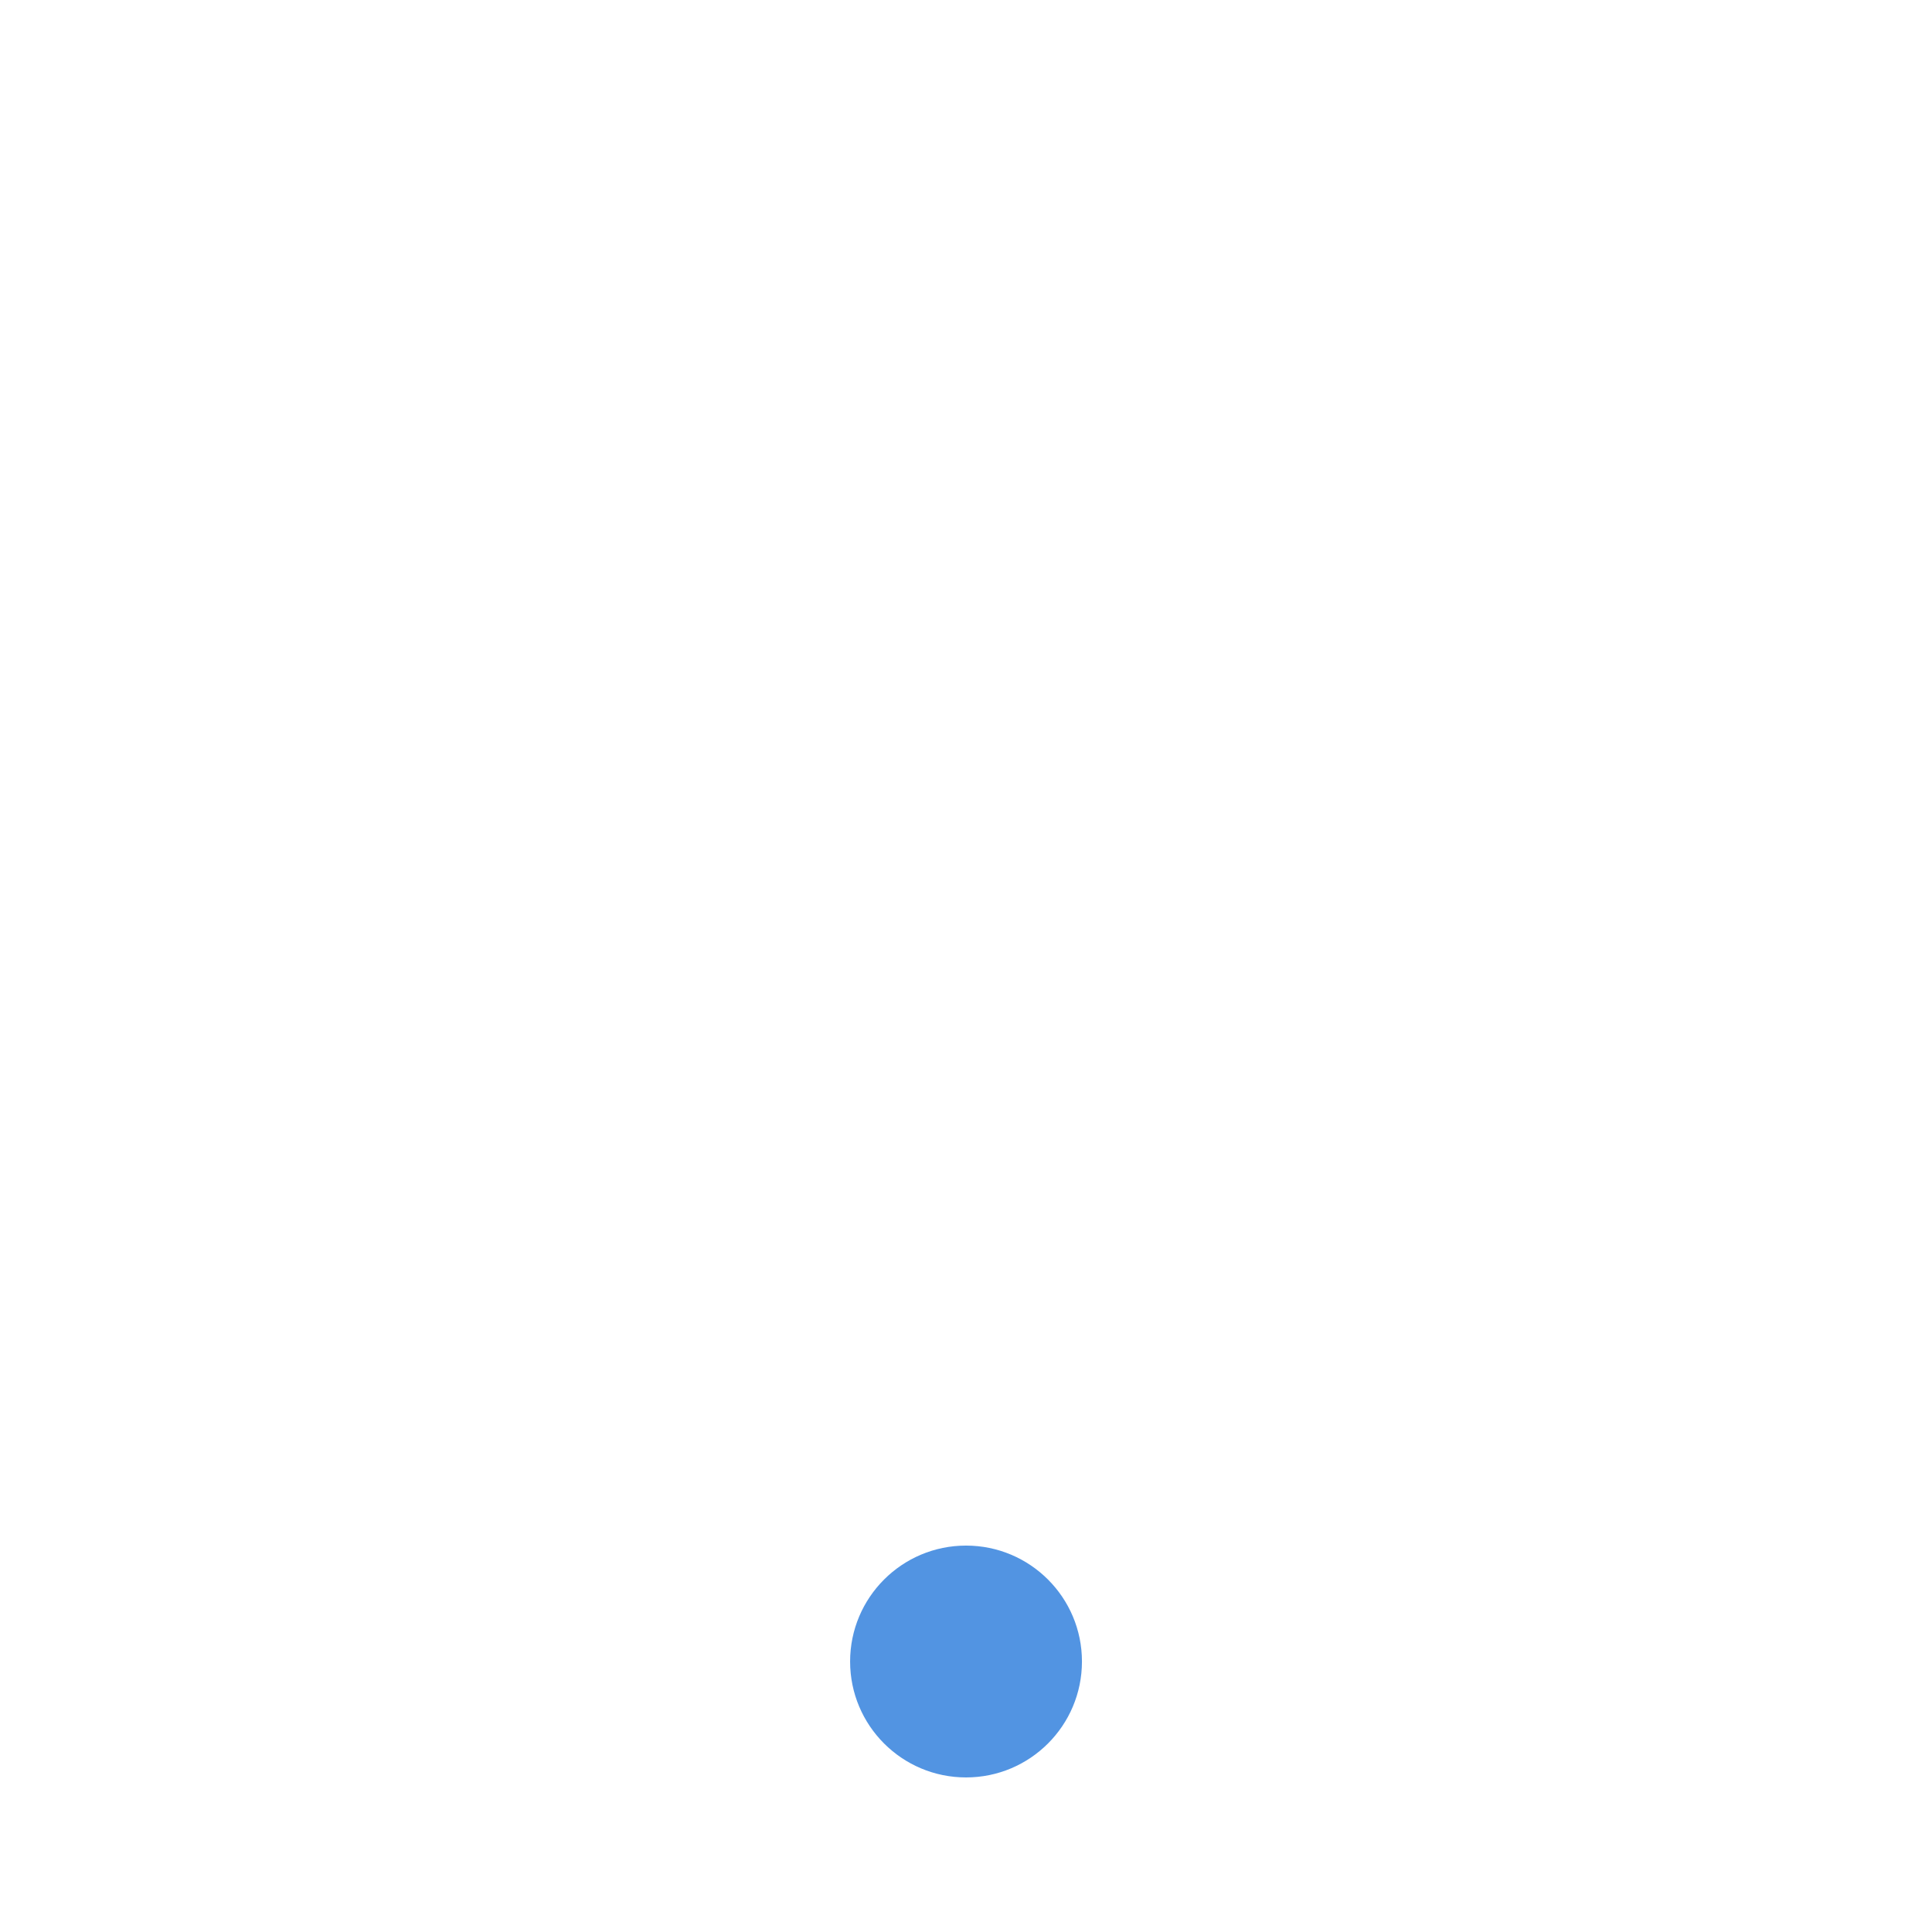
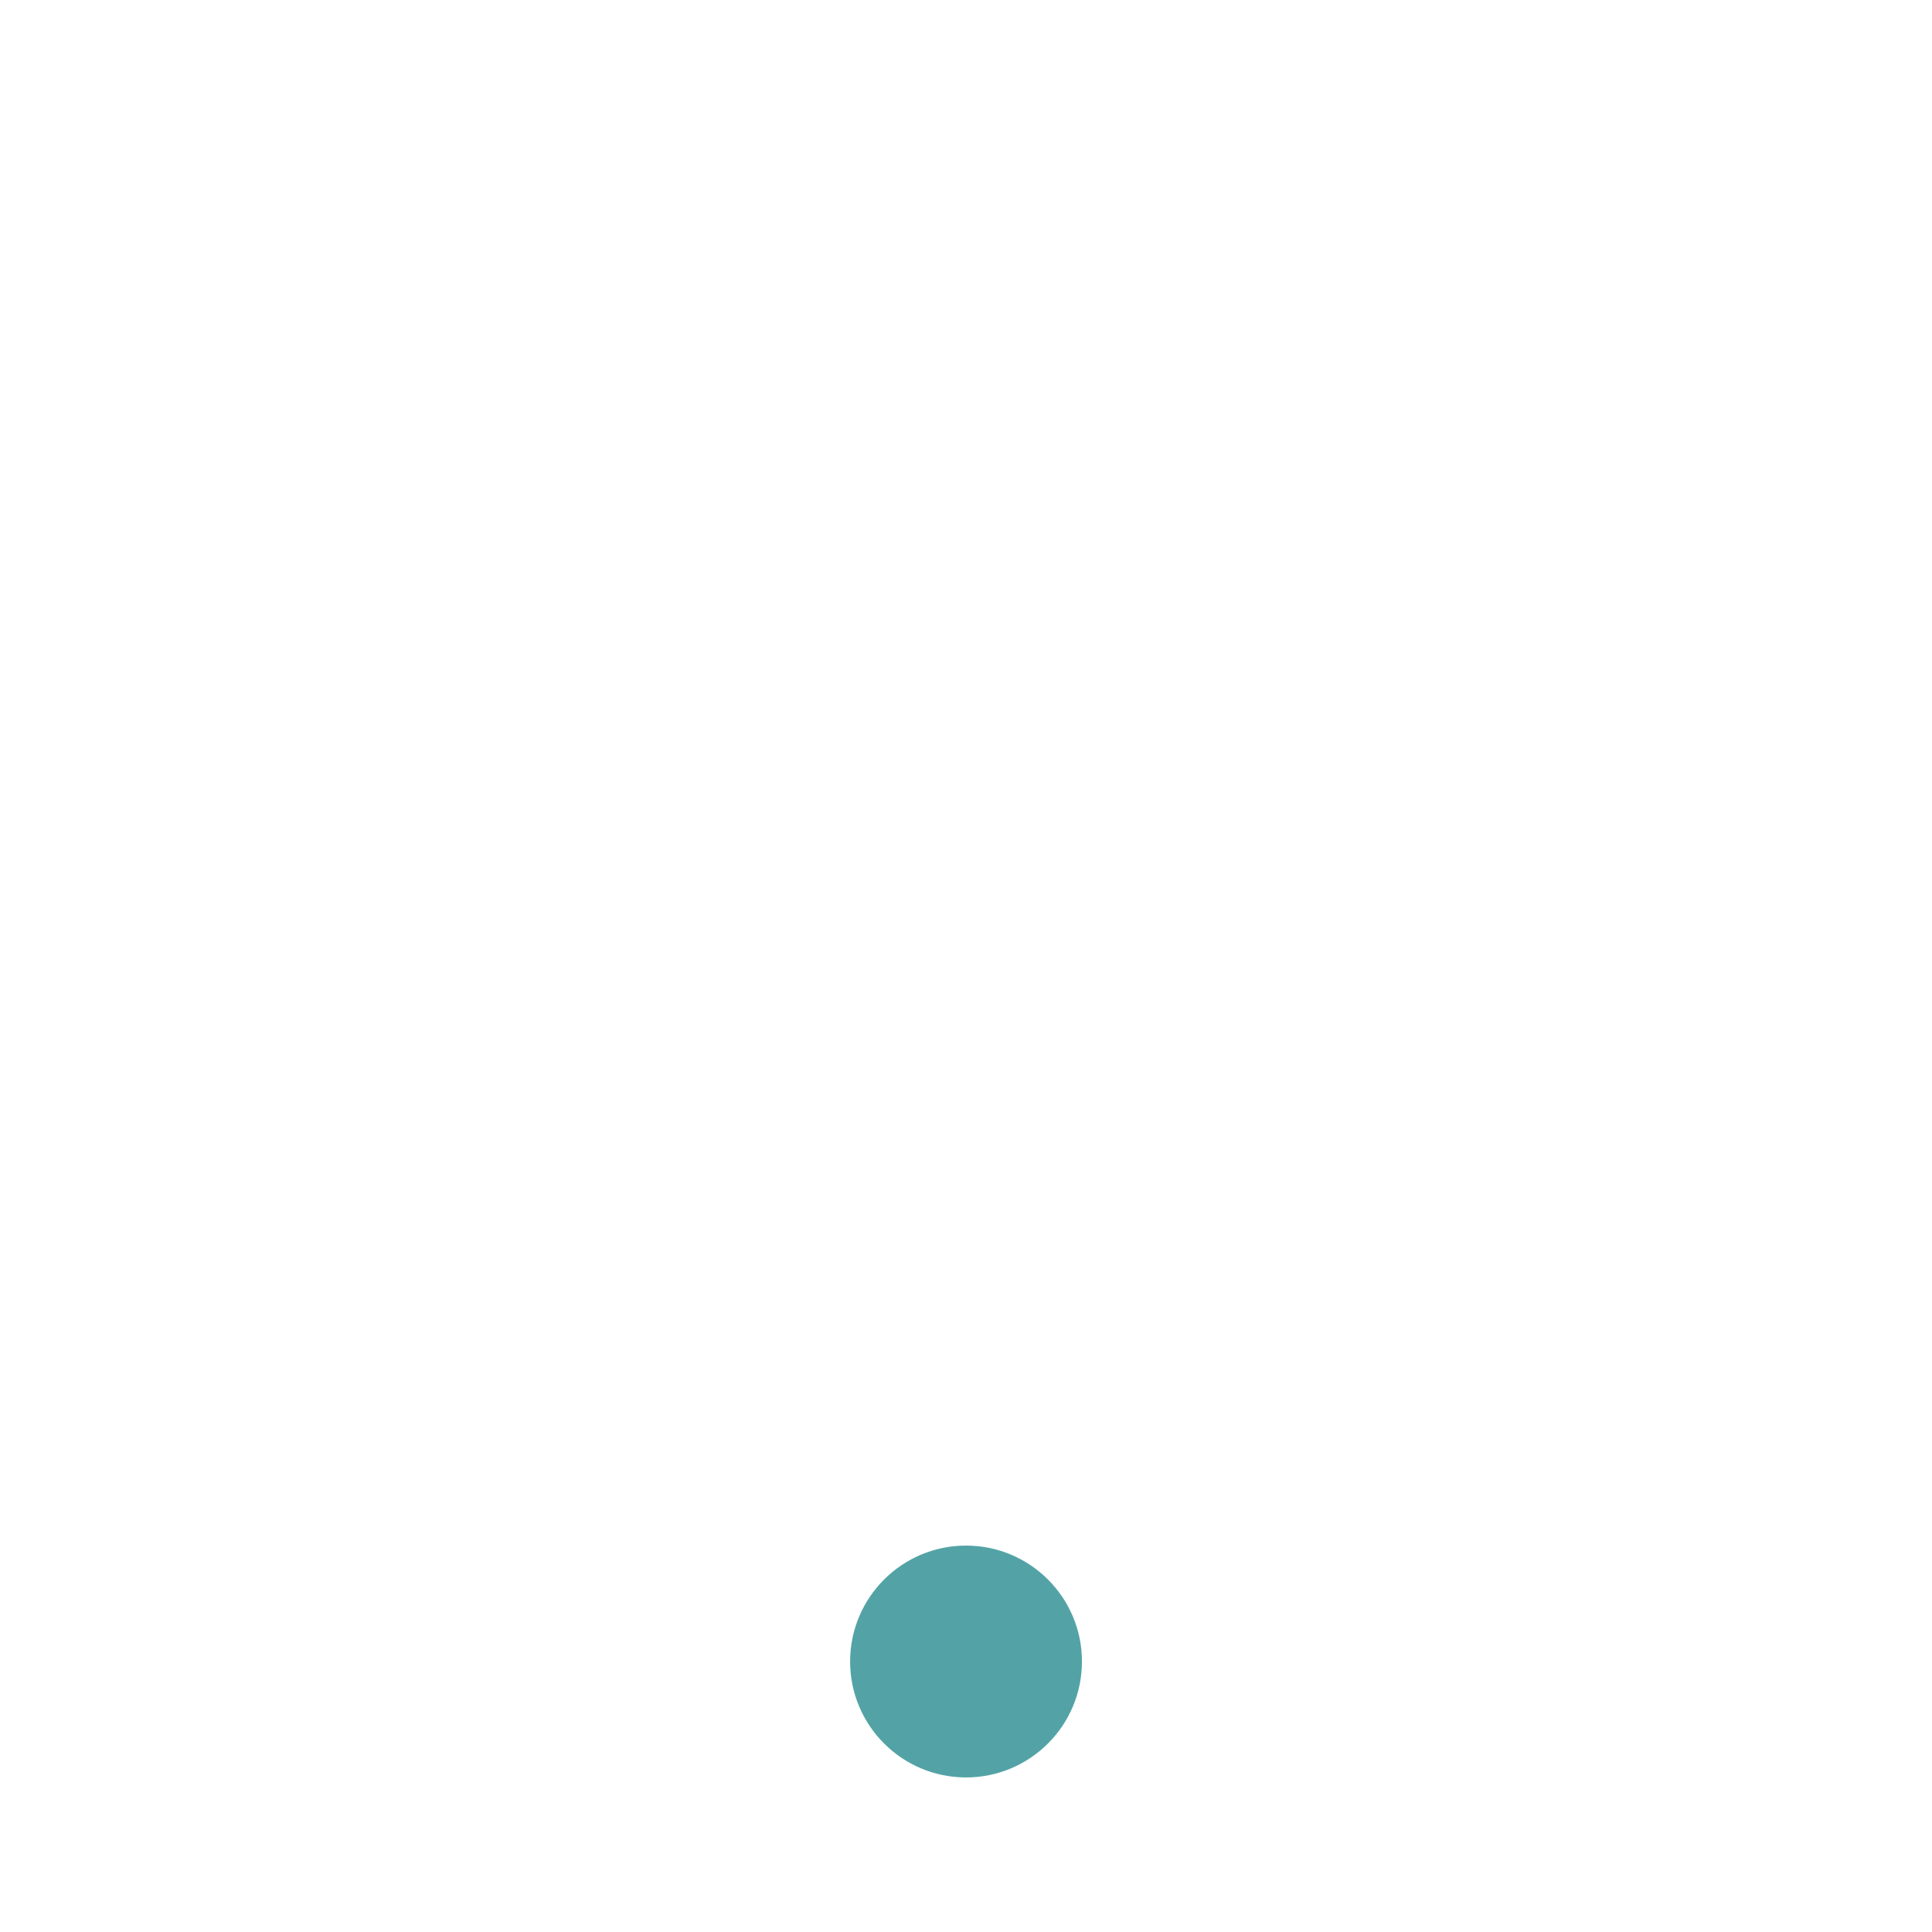
<svg xmlns="http://www.w3.org/2000/svg" xmlns:ns1="http://www.openswatchbook.org/uri/2009/osb" xmlns:xlink="http://www.w3.org/1999/xlink" width="25" height="25" id="svg10621" version="1.1">
  <defs id="defs10623">
    <linearGradient id="selected_bg_color" ns1:paint="solid">
-       <stop style="stop-color:#5294e2;stop-opacity:1;" offset="0" id="stop4503" />
+       <stop style="stop-color:#53A3A6;stop-opacity:1;" offset="0" id="stop4503" />
    </linearGradient>
    <linearGradient id="linearGradient4497" xlink:href="#linearGradient34508-1-3">
      <stop style="stop-color:#5c616c;stop-opacity:1;" offset="0" id="stop4495" />
    </linearGradient>
    <radialGradient xlink:href="#linearGradient34508-1-3" id="radialGradient99561-1" gradientUnits="userSpaceOnUse" gradientTransform="matrix(0.7214623,0,0,0.2748428,14.20542,21.75472)" cx="51" cy="30" fx="51" fy="30" r="42" />
    <linearGradient id="linearGradient34508-1-3">
      <stop style="" offset="0" id="stop34510-1-9" />
      <stop style="" offset="1" id="stop34512-4-5" />
    </linearGradient>
    <radialGradient r="42" fy="30" fx="51" cy="30" cx="51" gradientTransform="matrix(0.7214623,0,0,0.2748428,14.20542,21.75472)" gradientUnits="userSpaceOnUse" id="radialGradient10592" xlink:href="#linearGradient34508-1-3" />
    <radialGradient xlink:href="#linearGradient34508-1-3" id="radialGradient3770" gradientUnits="userSpaceOnUse" gradientTransform="matrix(0.7214623,0,0,0.2748428,14.20542,21.75472)" cx="51" cy="30" fx="51" fy="30" r="42" />
    <radialGradient xlink:href="#linearGradient34508-1-3" id="radialGradient3001" gradientUnits="userSpaceOnUse" gradientTransform="matrix(0.7214623,0,0,0.2748428,14.20542,21.75472)" cx="51" cy="30" fx="51" fy="30" r="42" />
    <radialGradient xlink:href="#linearGradient34508-1-3" id="radialGradient3007" gradientUnits="userSpaceOnUse" gradientTransform="matrix(0.7214623,0,0,0.2748428,14.20542,21.75472)" cx="51" cy="30" fx="51" fy="30" r="42" />
    <radialGradient xlink:href="#linearGradient34508-1-3" id="radialGradient3067" gradientUnits="userSpaceOnUse" gradientTransform="matrix(0.7214623,0,0,0.2748428,14.20542,21.75472)" cx="51" cy="30" fx="51" fy="30" r="42" />
    <radialGradient xlink:href="#linearGradient34508-1-3" id="radialGradient3072" gradientUnits="userSpaceOnUse" gradientTransform="matrix(0.7214623,0,0,0.2748428,14.20542,21.75472)" cx="51" cy="30" fx="51" fy="30" r="42" />
    <radialGradient xlink:href="#linearGradient34508-1-3" id="radialGradient2997" gradientUnits="userSpaceOnUse" gradientTransform="matrix(0.7214623,0,0,0.2748428,14.20542,21.75472)" cx="51" cy="30" fx="51" fy="30" r="42" />
    <linearGradient xlink:href="#selected_bg_color" id="linearGradient4507" x1="481.571" y1="557.965" x2="481.571" y2="560.965" gradientUnits="userSpaceOnUse" gradientTransform="translate(0.01127006,-0.971853)" />
  </defs>
  <g id="layer1" transform="translate(-469.0826,-536.9931)">
    <circle style="fill:url(#linearGradient4507);fill-opacity:1" id="path7305" cx="481.583" cy="558.493" r="1.5" />
  </g>
</svg>
